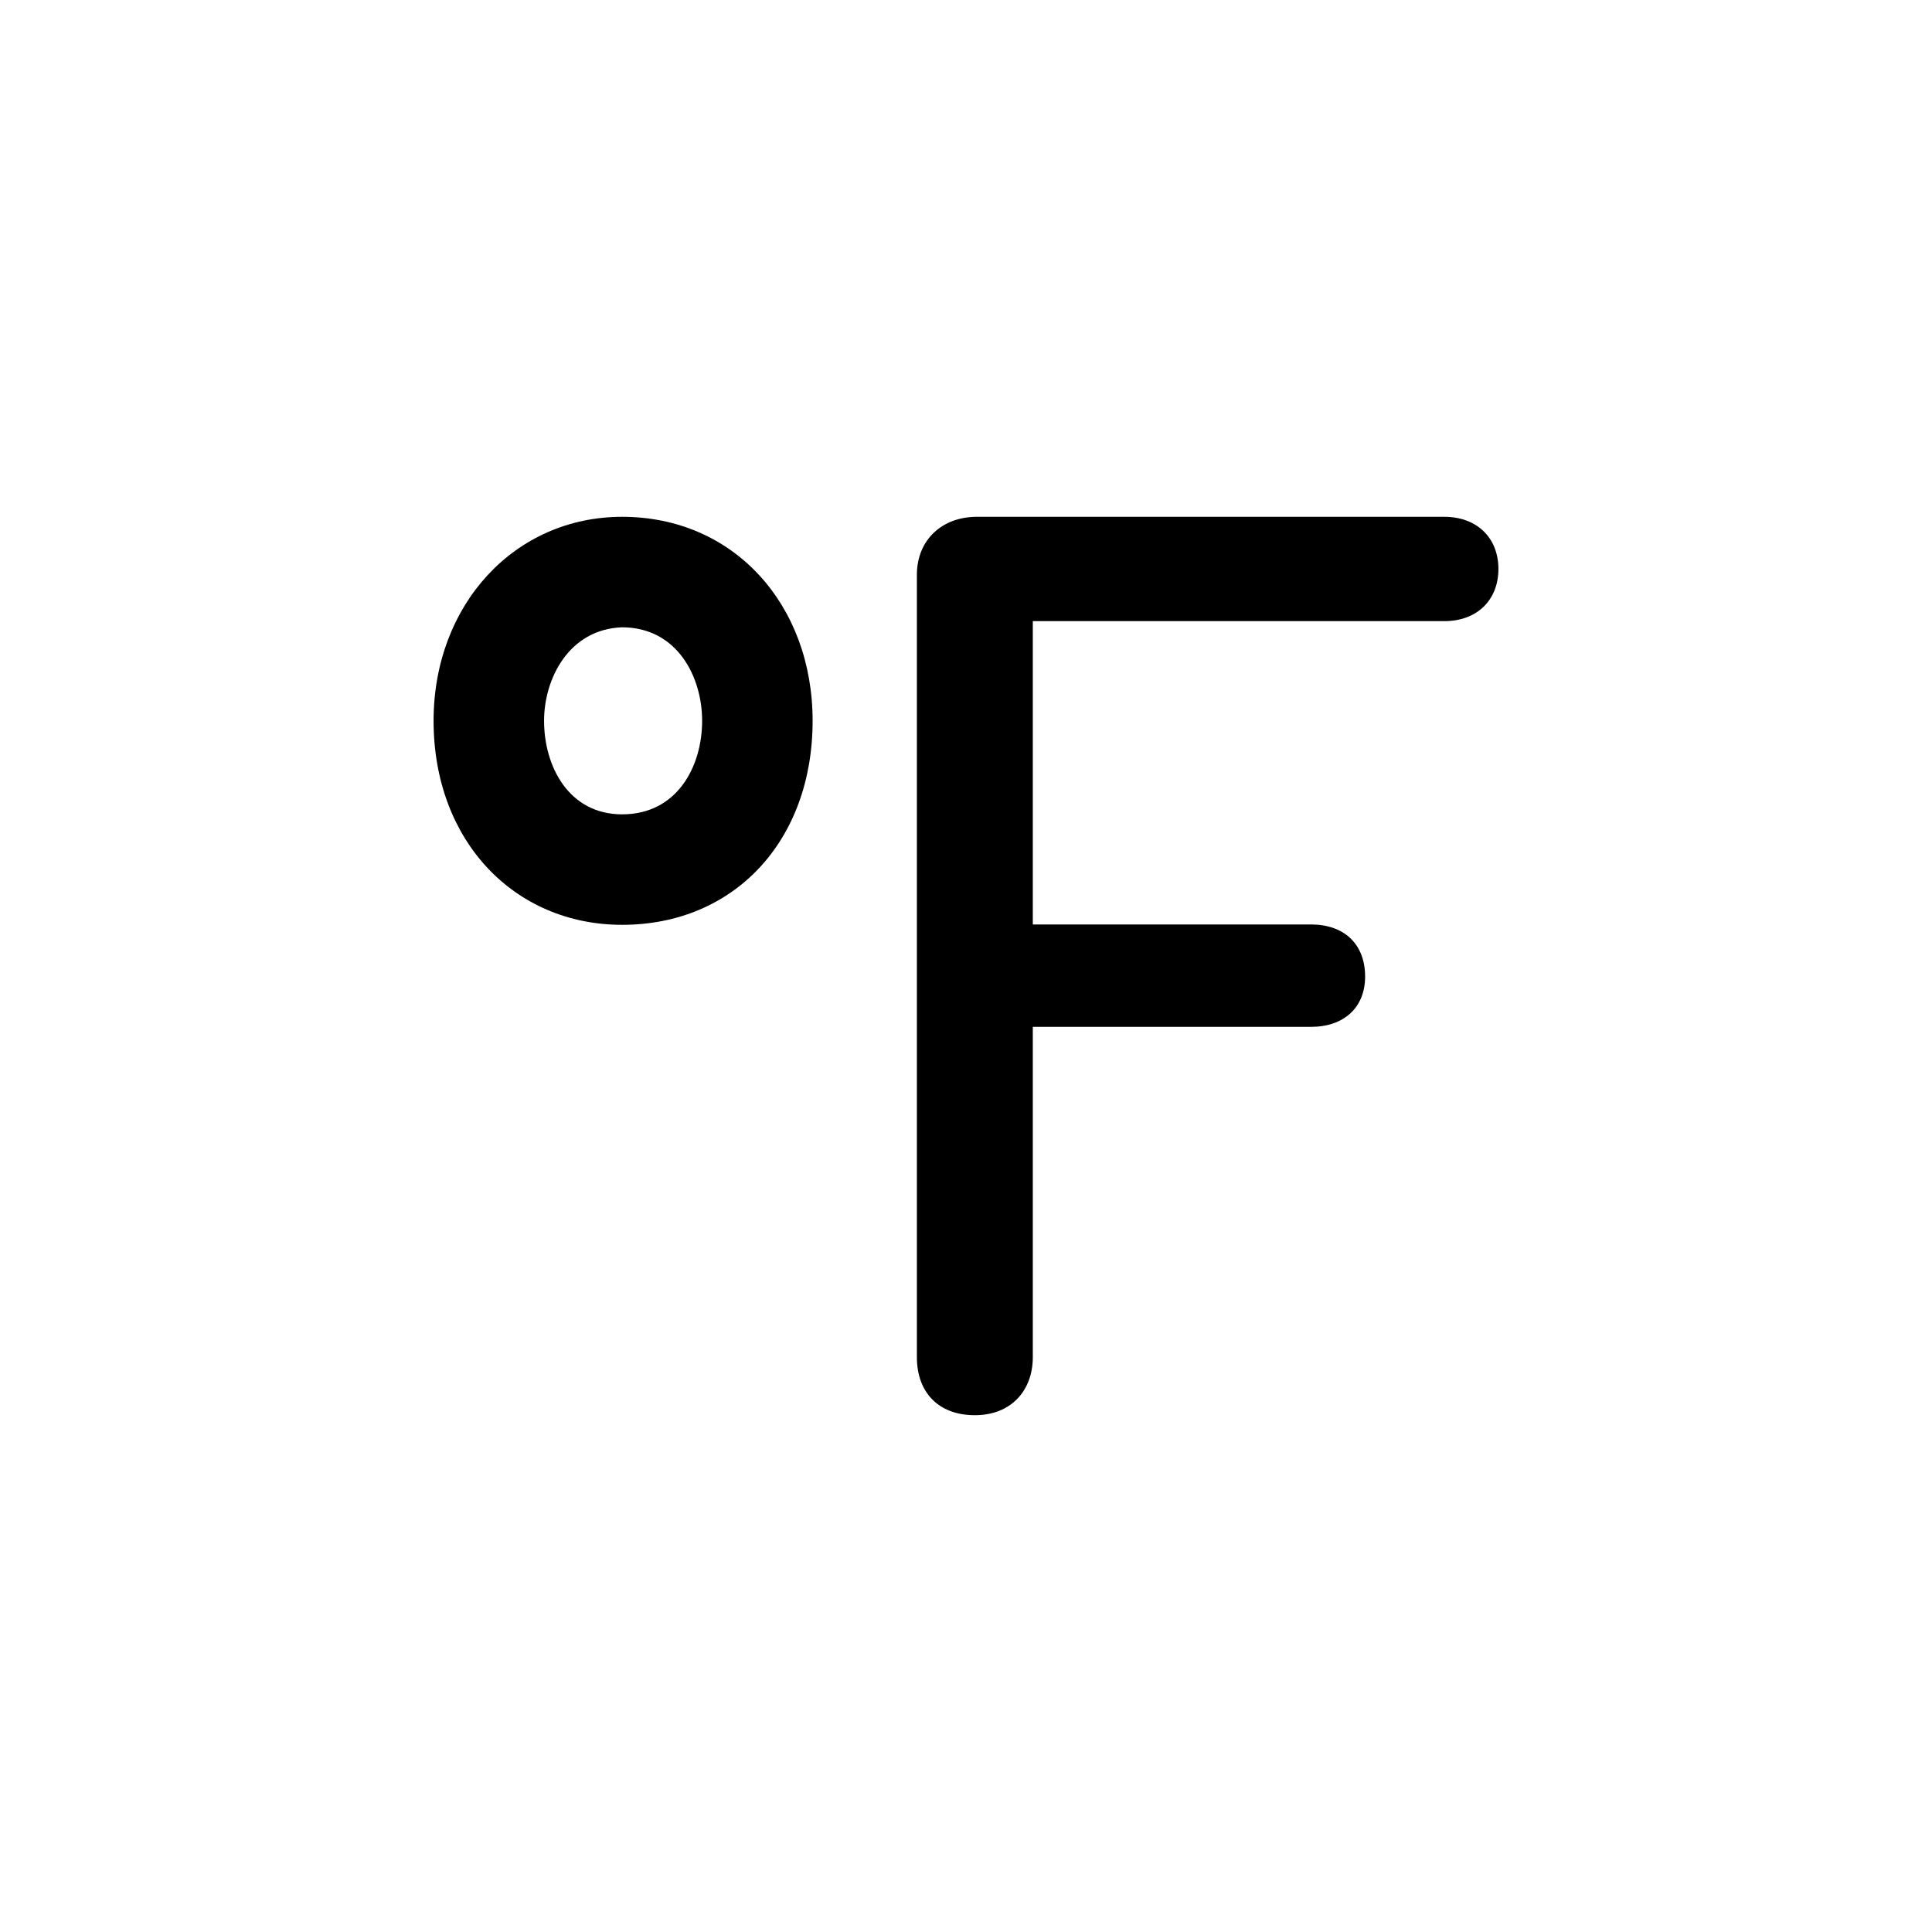
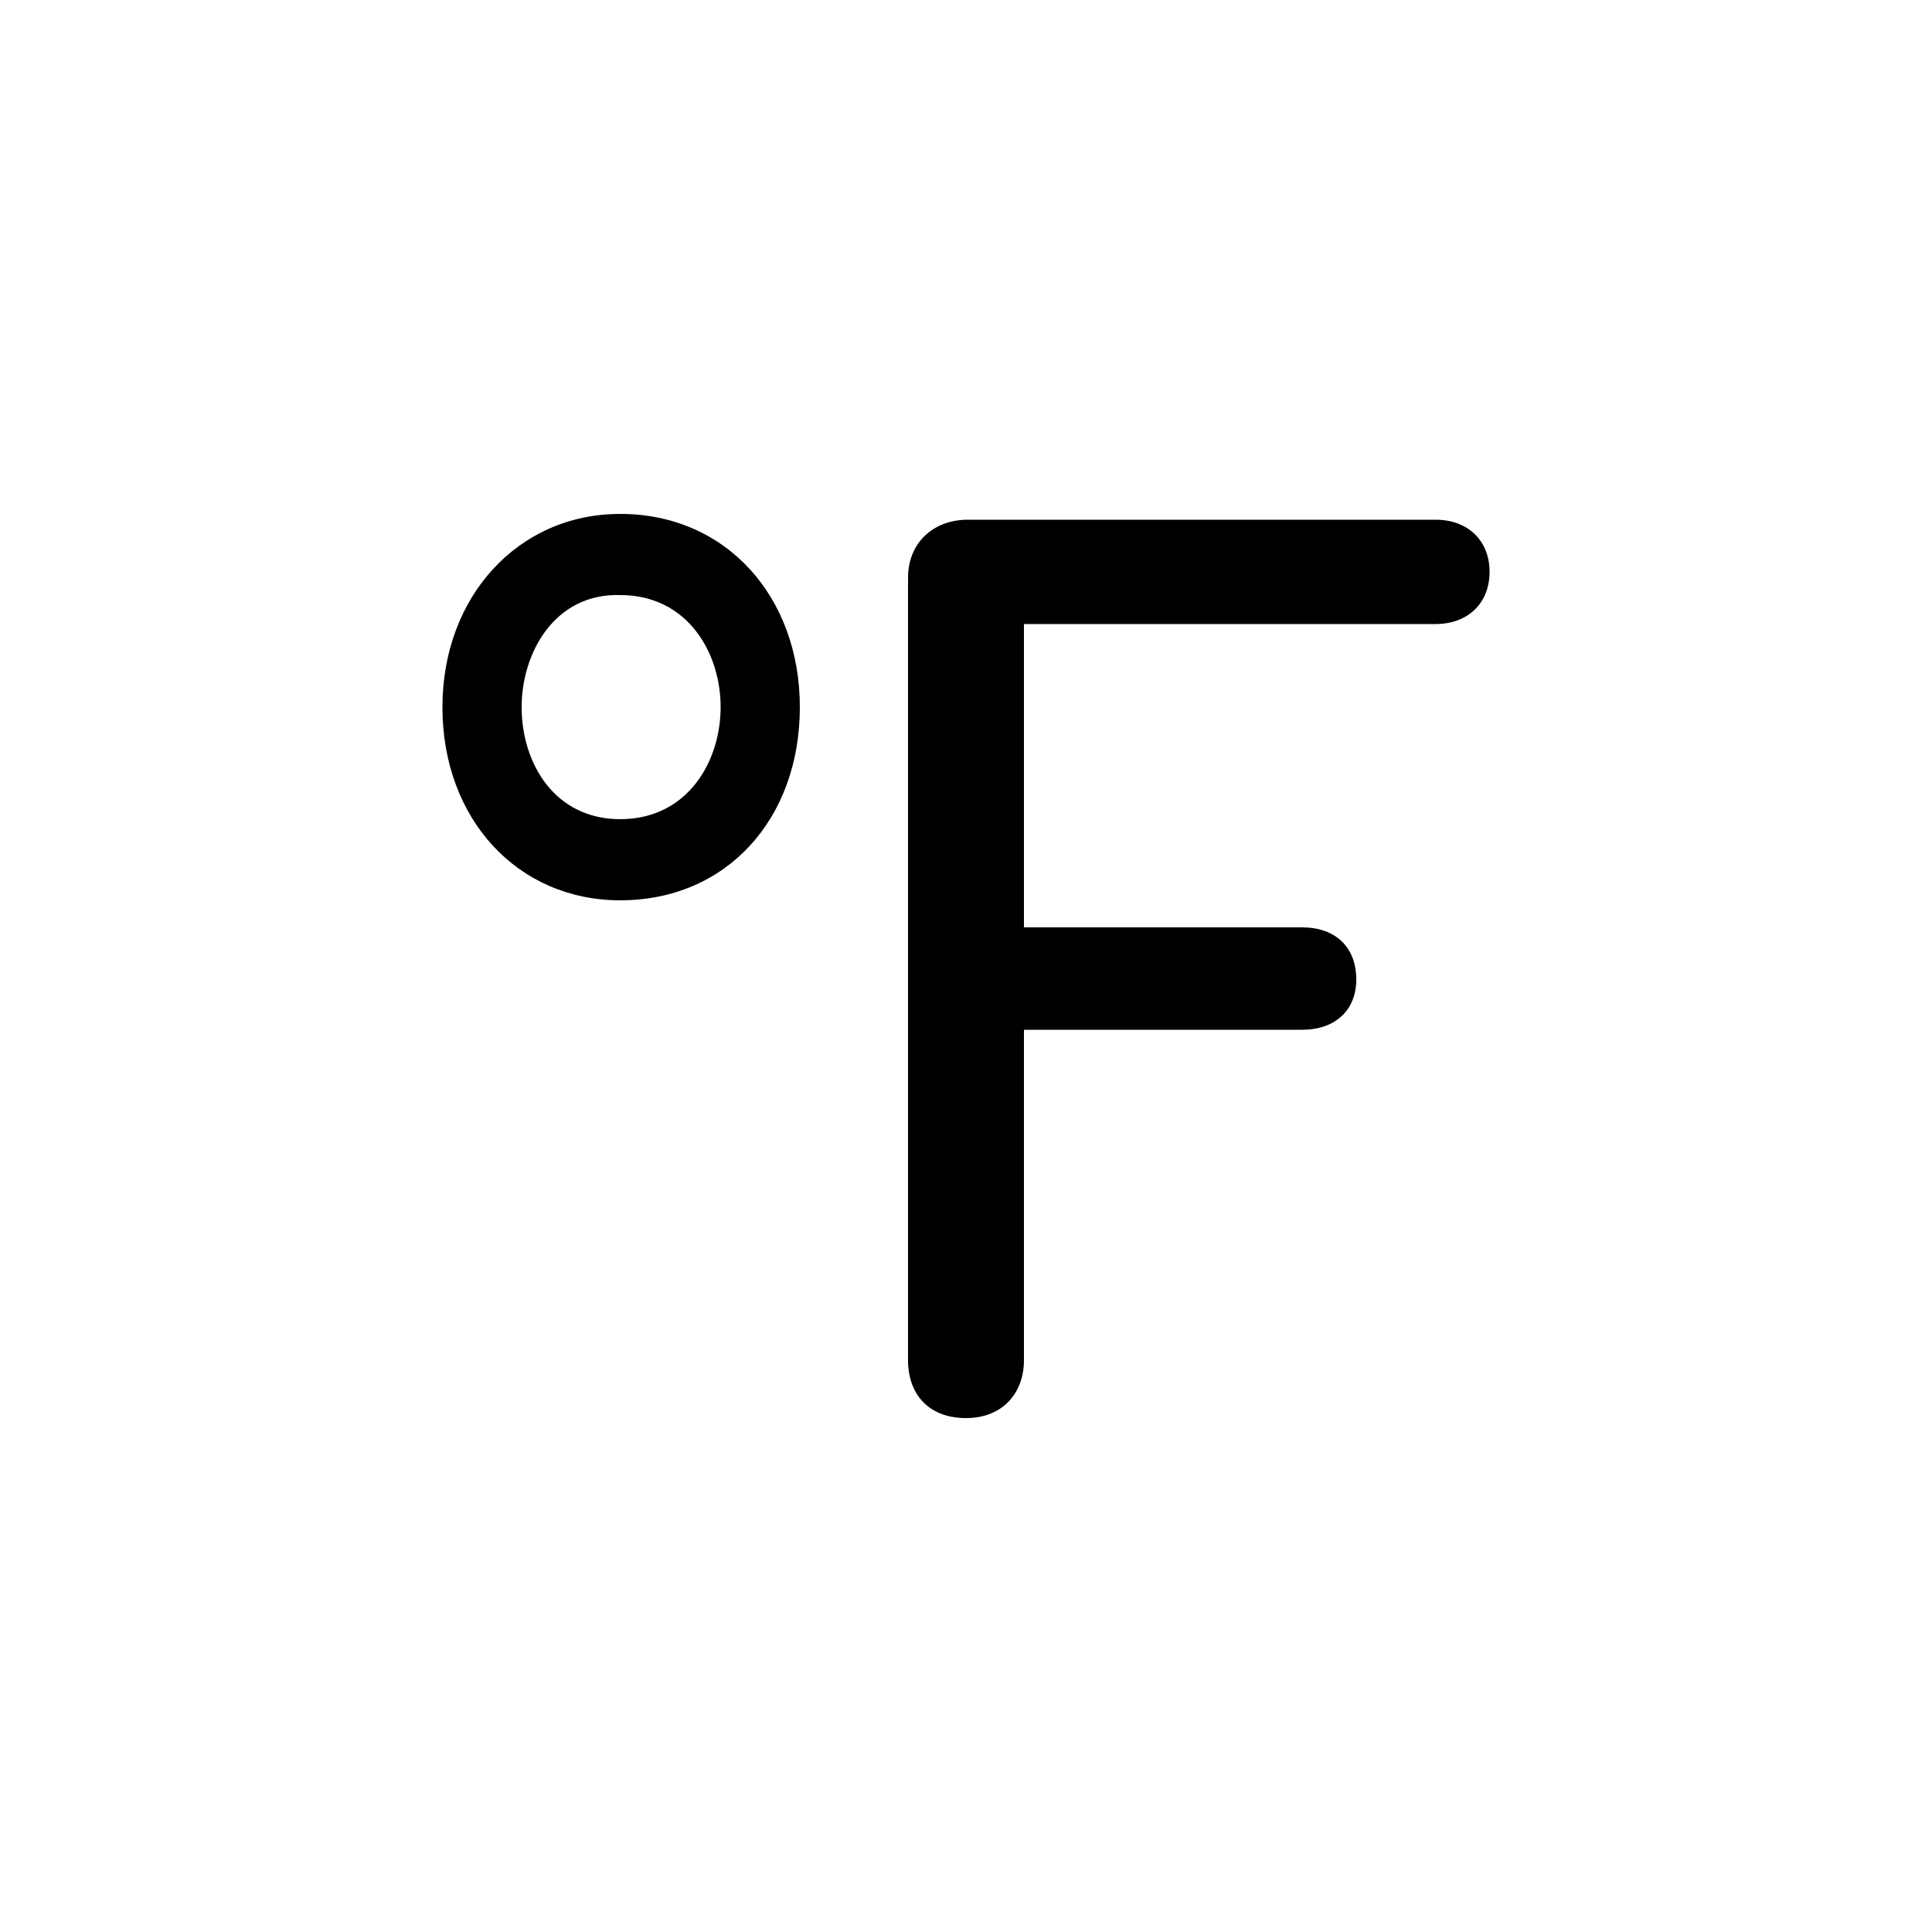
<svg xmlns="http://www.w3.org/2000/svg" width="100%" height="100%" viewBox="0 0 32 32" version="1.1" xml:space="preserve" style="fill-rule:evenodd;clip-rule:evenodd;stroke-linejoin:round;stroke-miterlimit:2;">
-   <g transform="matrix(1,0,0,1,1.31252,-1.373)">
-     <path d="M8.992,9.933C10.844,9.933 12.147,11.39 12.147,13.312C12.147,15.303 10.844,16.691 8.992,16.691C7.209,16.691 5.869,15.304 5.869,13.312C5.869,11.39 7.209,9.933 8.992,9.933ZM8.992,14.861C9.906,14.861 10.317,14.065 10.317,13.312C10.317,12.587 9.907,11.766 8.992,11.763C8.11,11.795 7.699,12.614 7.699,13.312C7.699,14.064 8.106,14.861 8.992,14.861Z" />
+   <g transform="matrix(1,0,0,1,-0.16,-1.152)">
+     <path d="M10.432,9.664C8.736,9.664 7.488,11.04 7.488,12.864C7.488,14.72 8.736,16.064 10.432,16.064C12.192,16.064 13.408,14.72 13.408,12.864C13.408,11.04 12.192,9.664 10.432,9.664ZM10.432,14.72C9.344,14.72 8.8,13.792 8.8,12.864C8.8,11.968 9.344,10.976 10.432,11.008C11.552,11.008 12.096,11.968 12.096,12.864C12.096,13.76 11.552,14.72 10.432,14.72Z" style="fill-rule:nonzero;" />
  </g>
-   <g transform="matrix(1,0,0,1,-0.0135159,-1.2)">
+   <g transform="matrix(1,0,0,1,-0.16,-1.152)">
    <path d="M23.936,9.76L16.192,9.76C15.616,9.76 15.2,10.144 15.2,10.72L15.2,23.68C15.2,24.256 15.552,24.64 16.16,24.64C16.768,24.64 17.12,24.224 17.12,23.68L17.12,18.208L21.728,18.208C22.272,18.208 22.624,17.888 22.624,17.376C22.624,16.832 22.272,16.512 21.728,16.512L17.12,16.512L17.12,11.488L23.936,11.488C24.48,11.488 24.832,11.136 24.832,10.624C24.832,10.112 24.48,9.76 23.936,9.76Z" style="fill-rule:nonzero;" />
  </g>
</svg>
